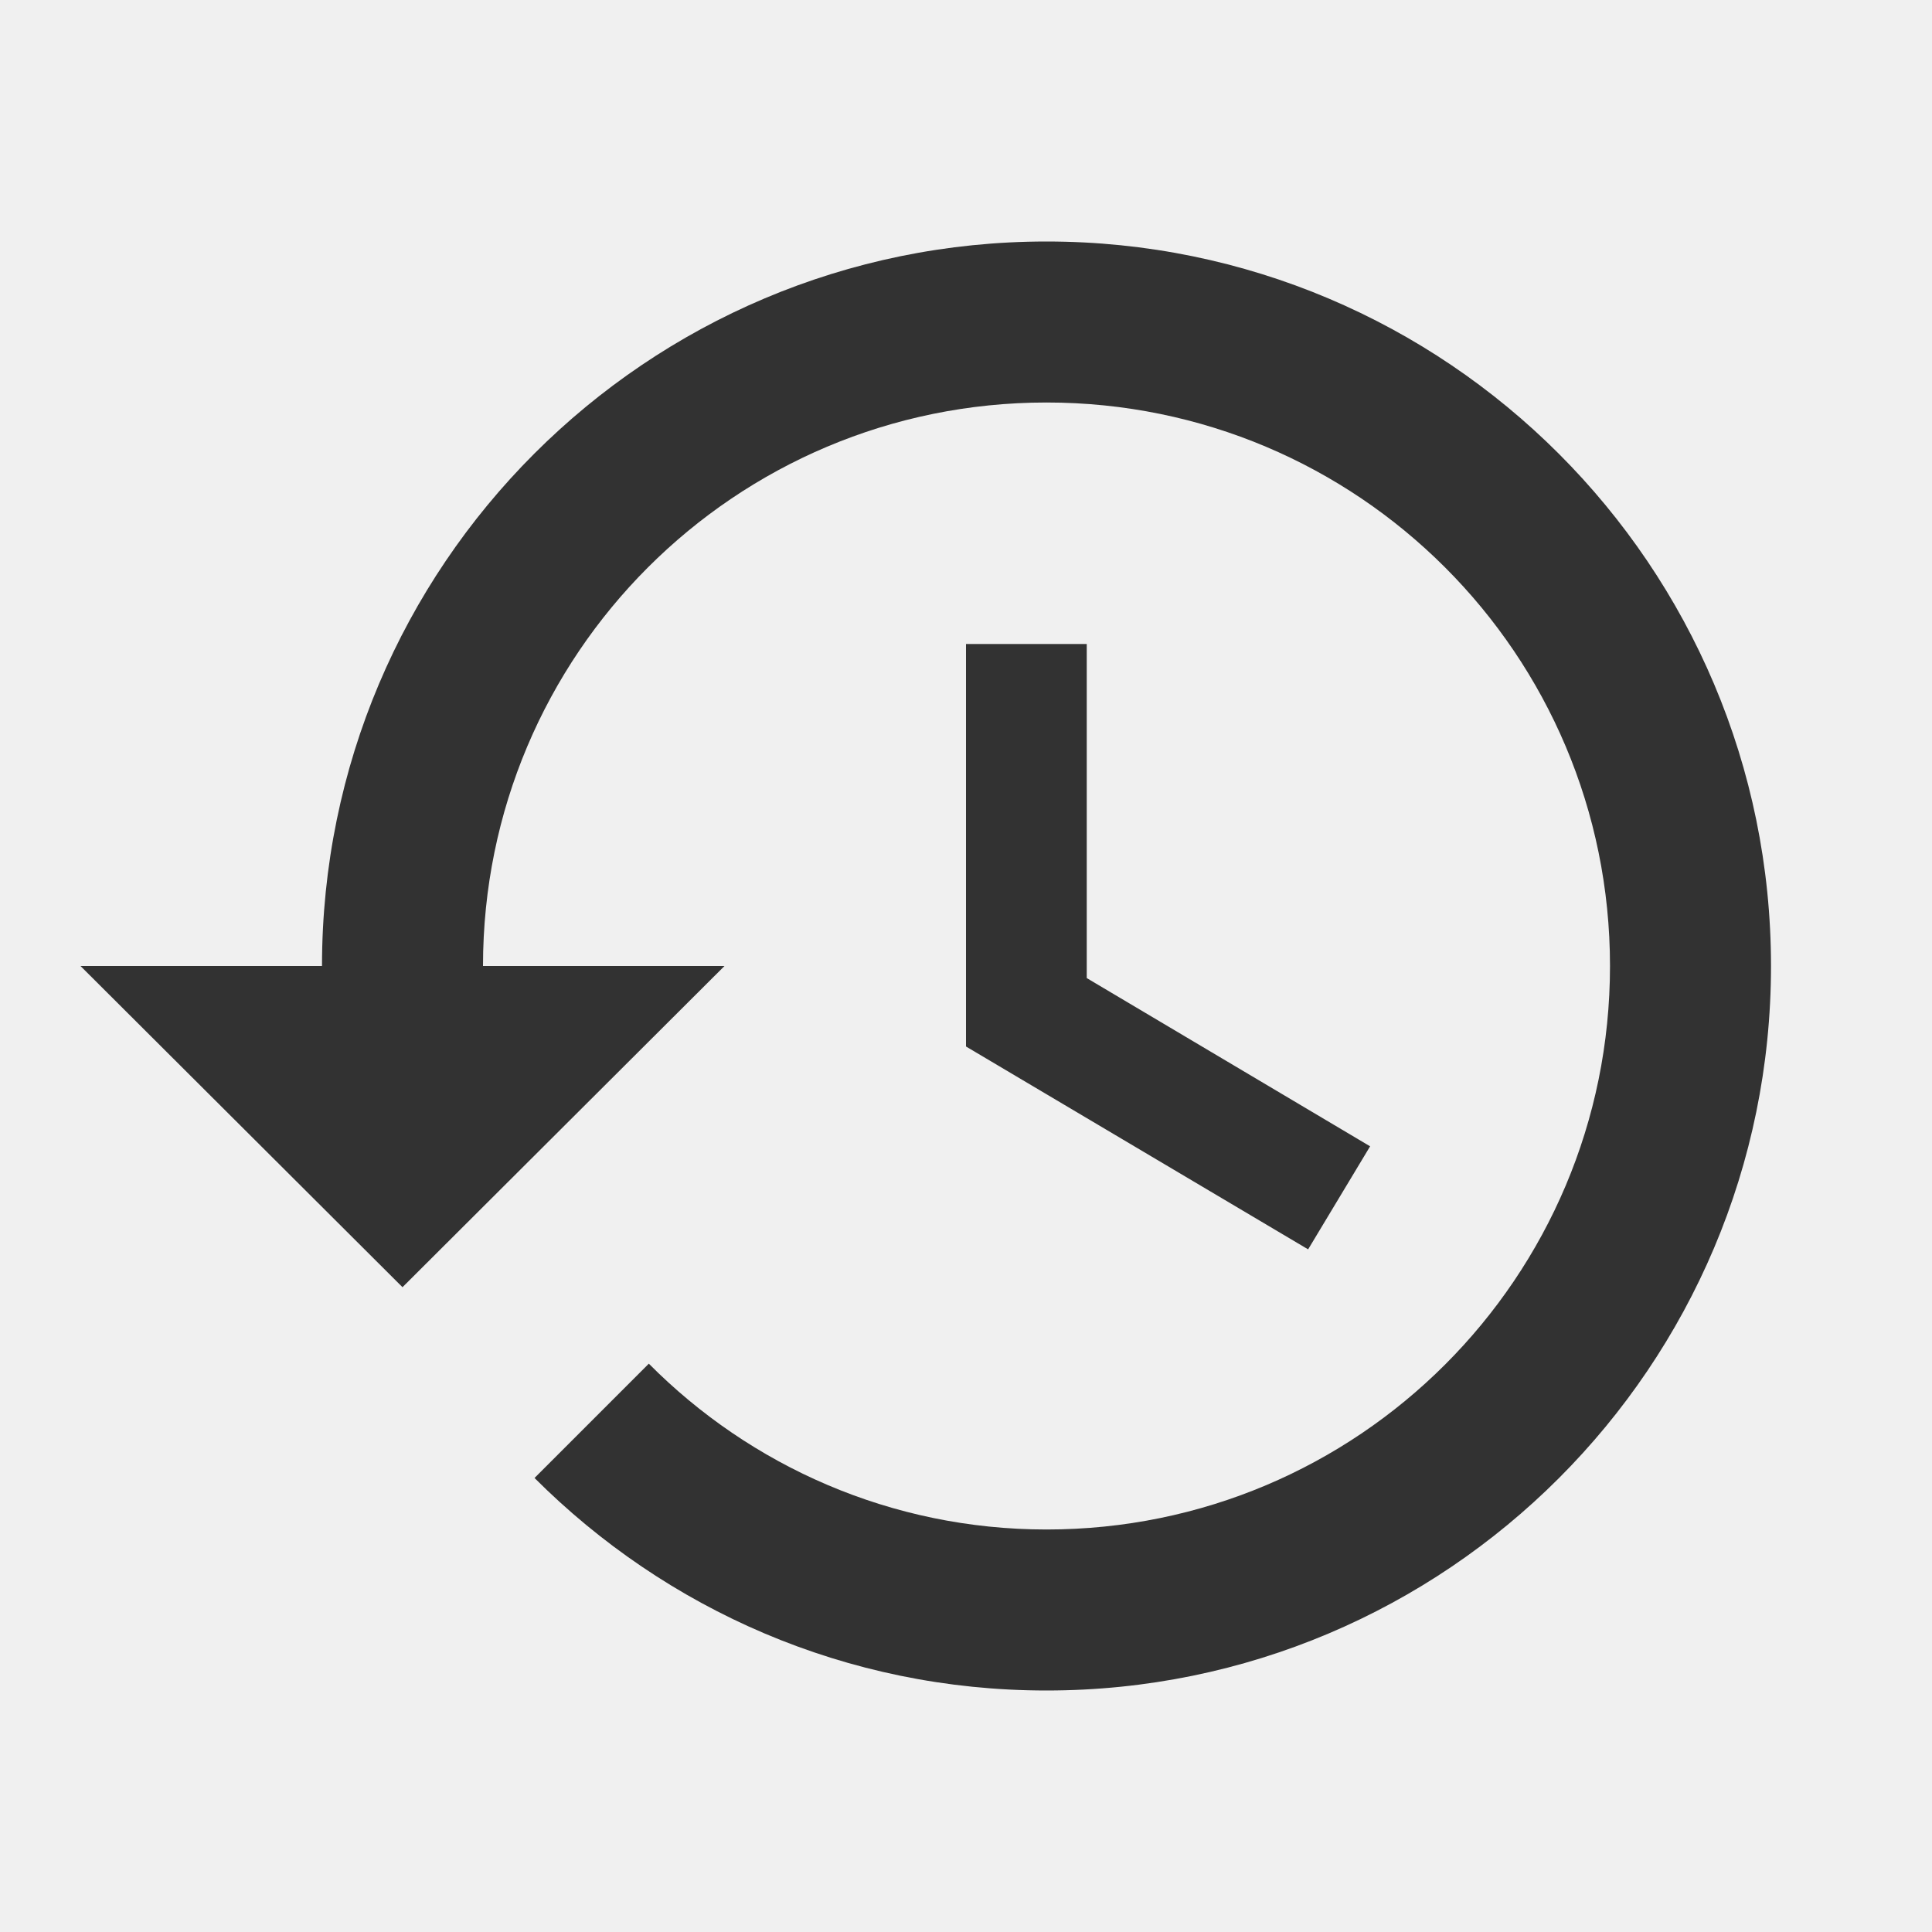
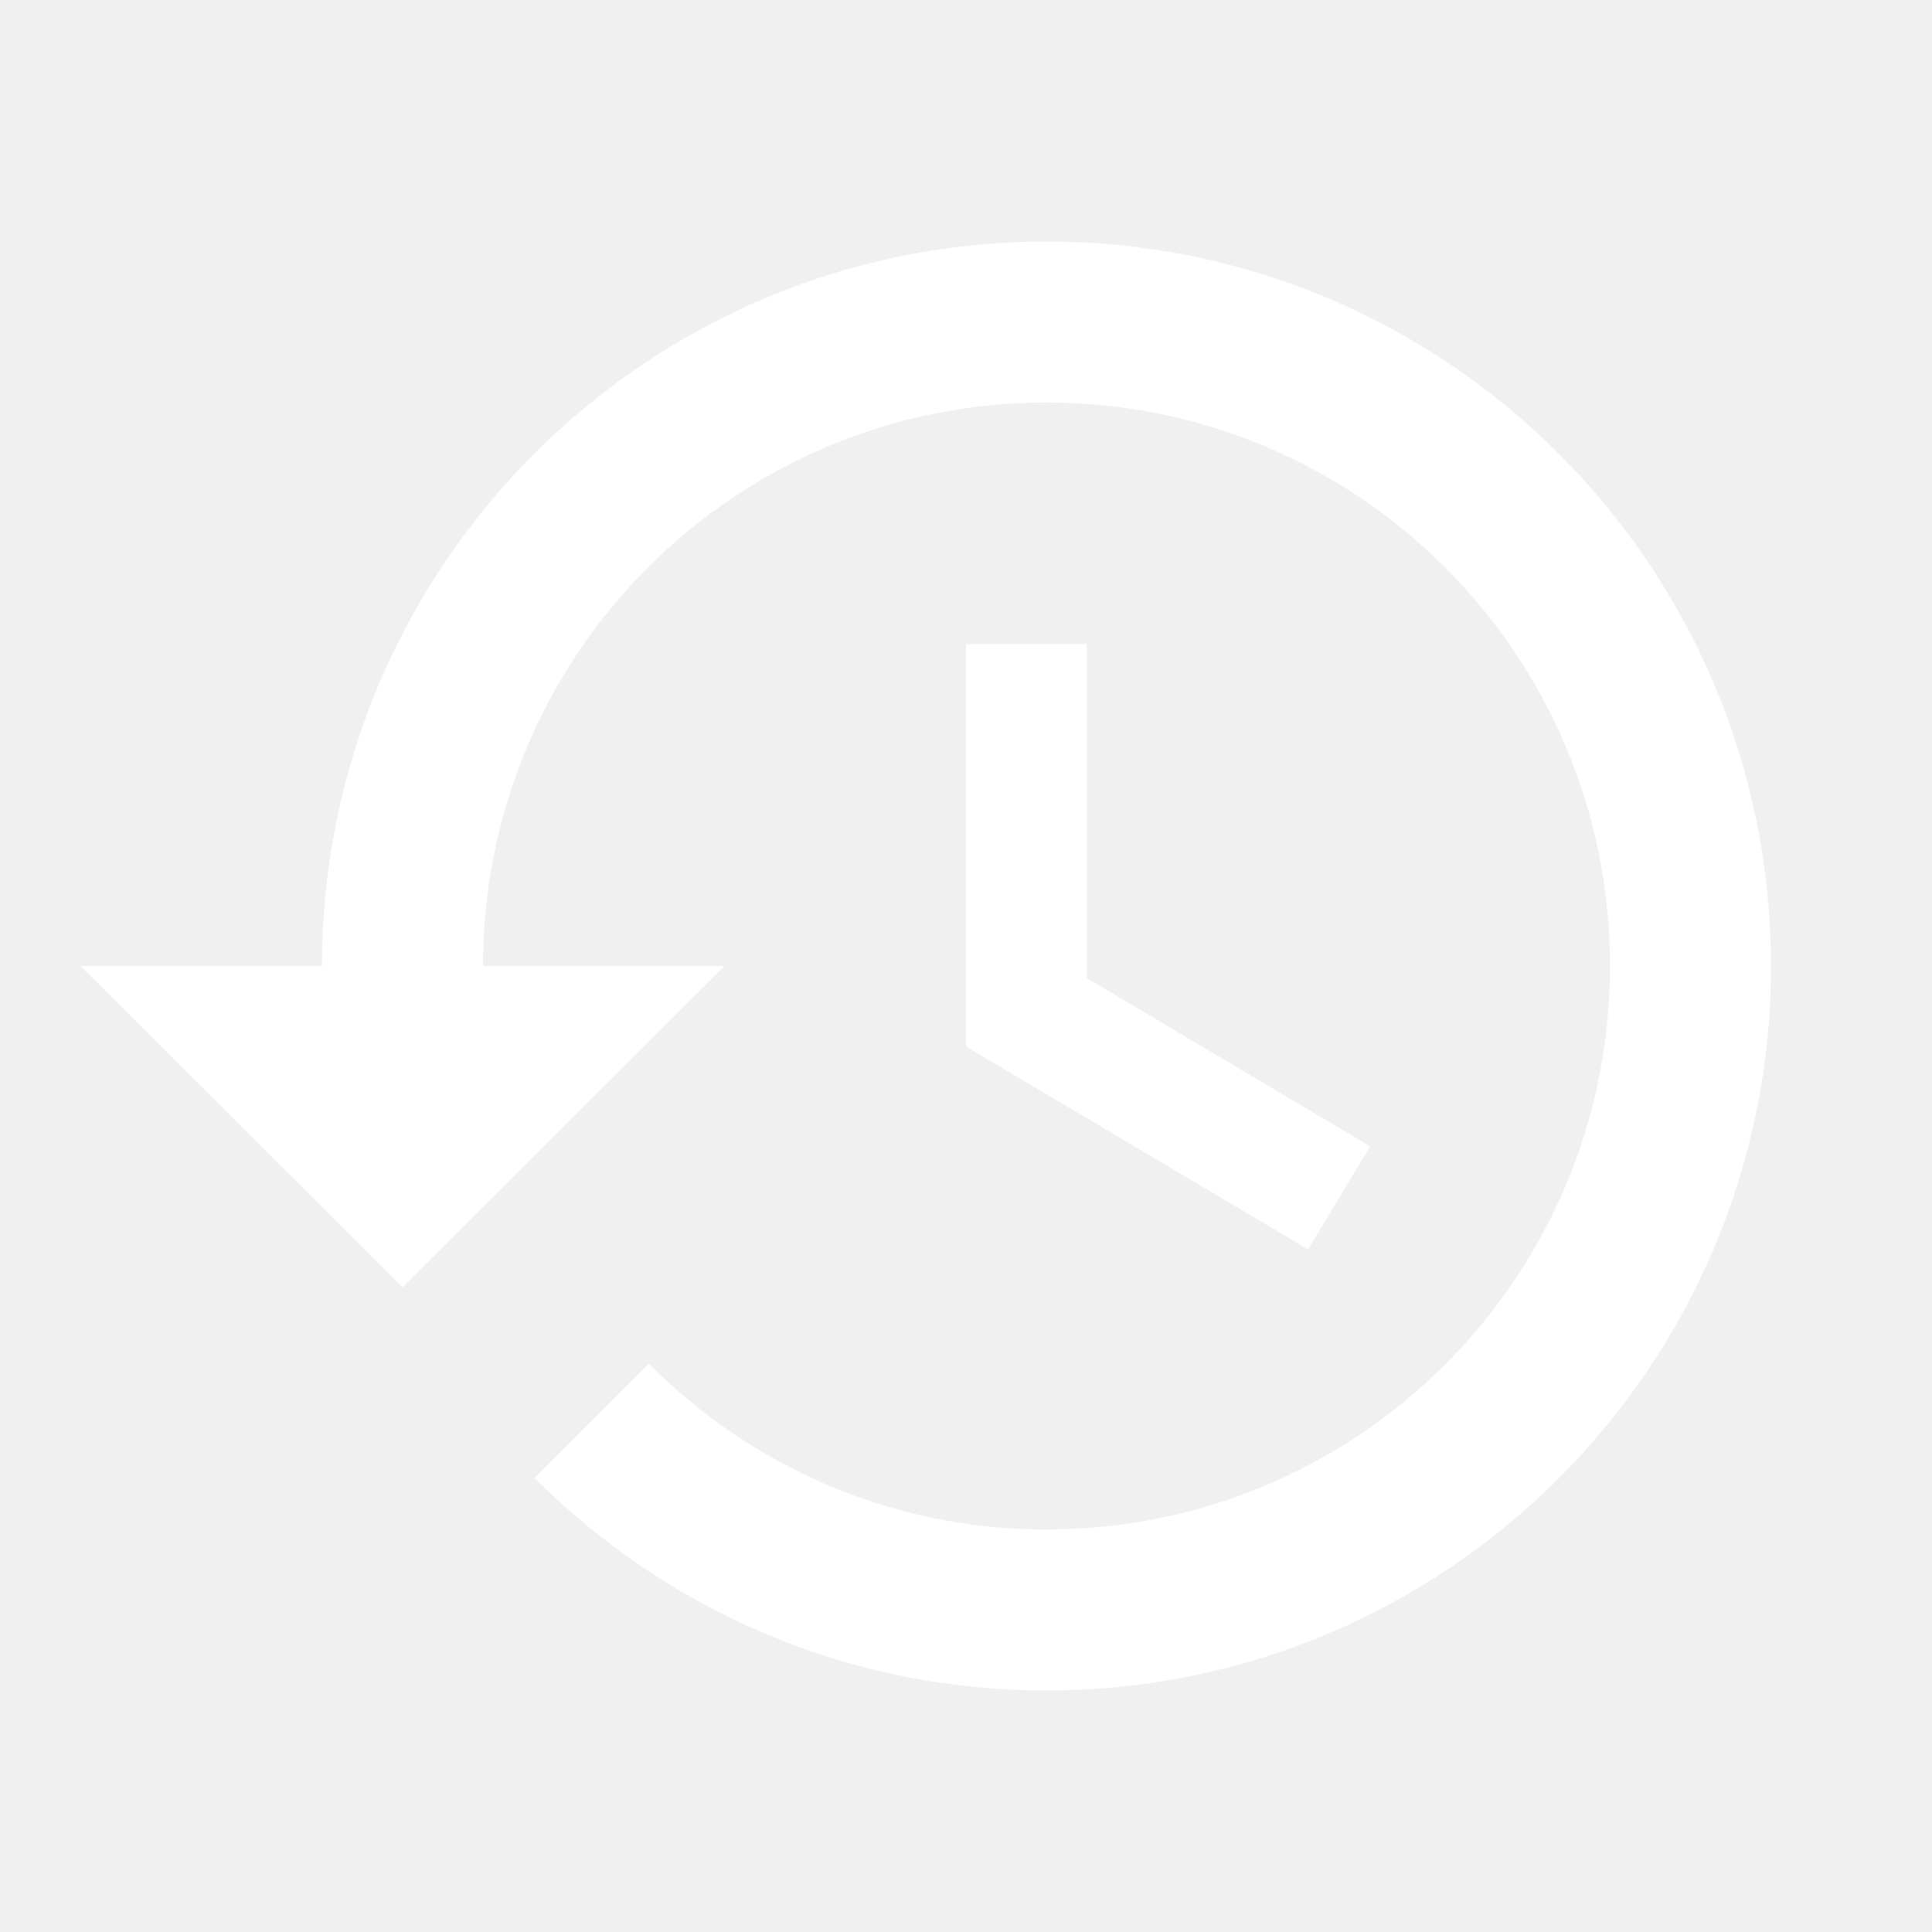
<svg xmlns="http://www.w3.org/2000/svg" width="24" height="24" viewBox="0 0 24 24" fill="none">
  <g clip-path="url(#clip0_6_16024)">
-     <path d="M13 3C8.03 3 4 7.03 4 12H1L5 15.99L9 12H6C6 8.13 9.13 5 13 5C16.87 5 20 8.13 20 12C20 15.87 16.87 19 13 19C11.07 19 9.32 18.21 8.06 16.94L6.64 18.36C8.27 19.99 10.51 21 13 21C17.97 21 22 16.97 22 12C22 7.03 17.97 3 13 3ZM12 8V13L16.25 15.52L17.02 14.24L13.5 12.15V8H12Z" fill="#323232" />
+     <path d="M13 3C8.03 3 4 7.03 4 12H1L5 15.99L9 12H6C6 8.13 9.13 5 13 5C16.87 5 20 8.13 20 12C20 15.87 16.87 19 13 19C11.07 19 9.32 18.21 8.06 16.94L6.64 18.36C8.27 19.99 10.51 21 13 21C17.97 21 22 16.97 22 12C22 7.03 17.97 3 13 3ZM12 8V13L16.25 15.52L17.02 14.24L13.5 12.15V8H12Z" fill="white" />
  </g>
  <defs>
    <clipPath id="clip0_6_16024">
      <rect width="24" height="24" fill="white" />
    </clipPath>
  </defs>
</svg>
